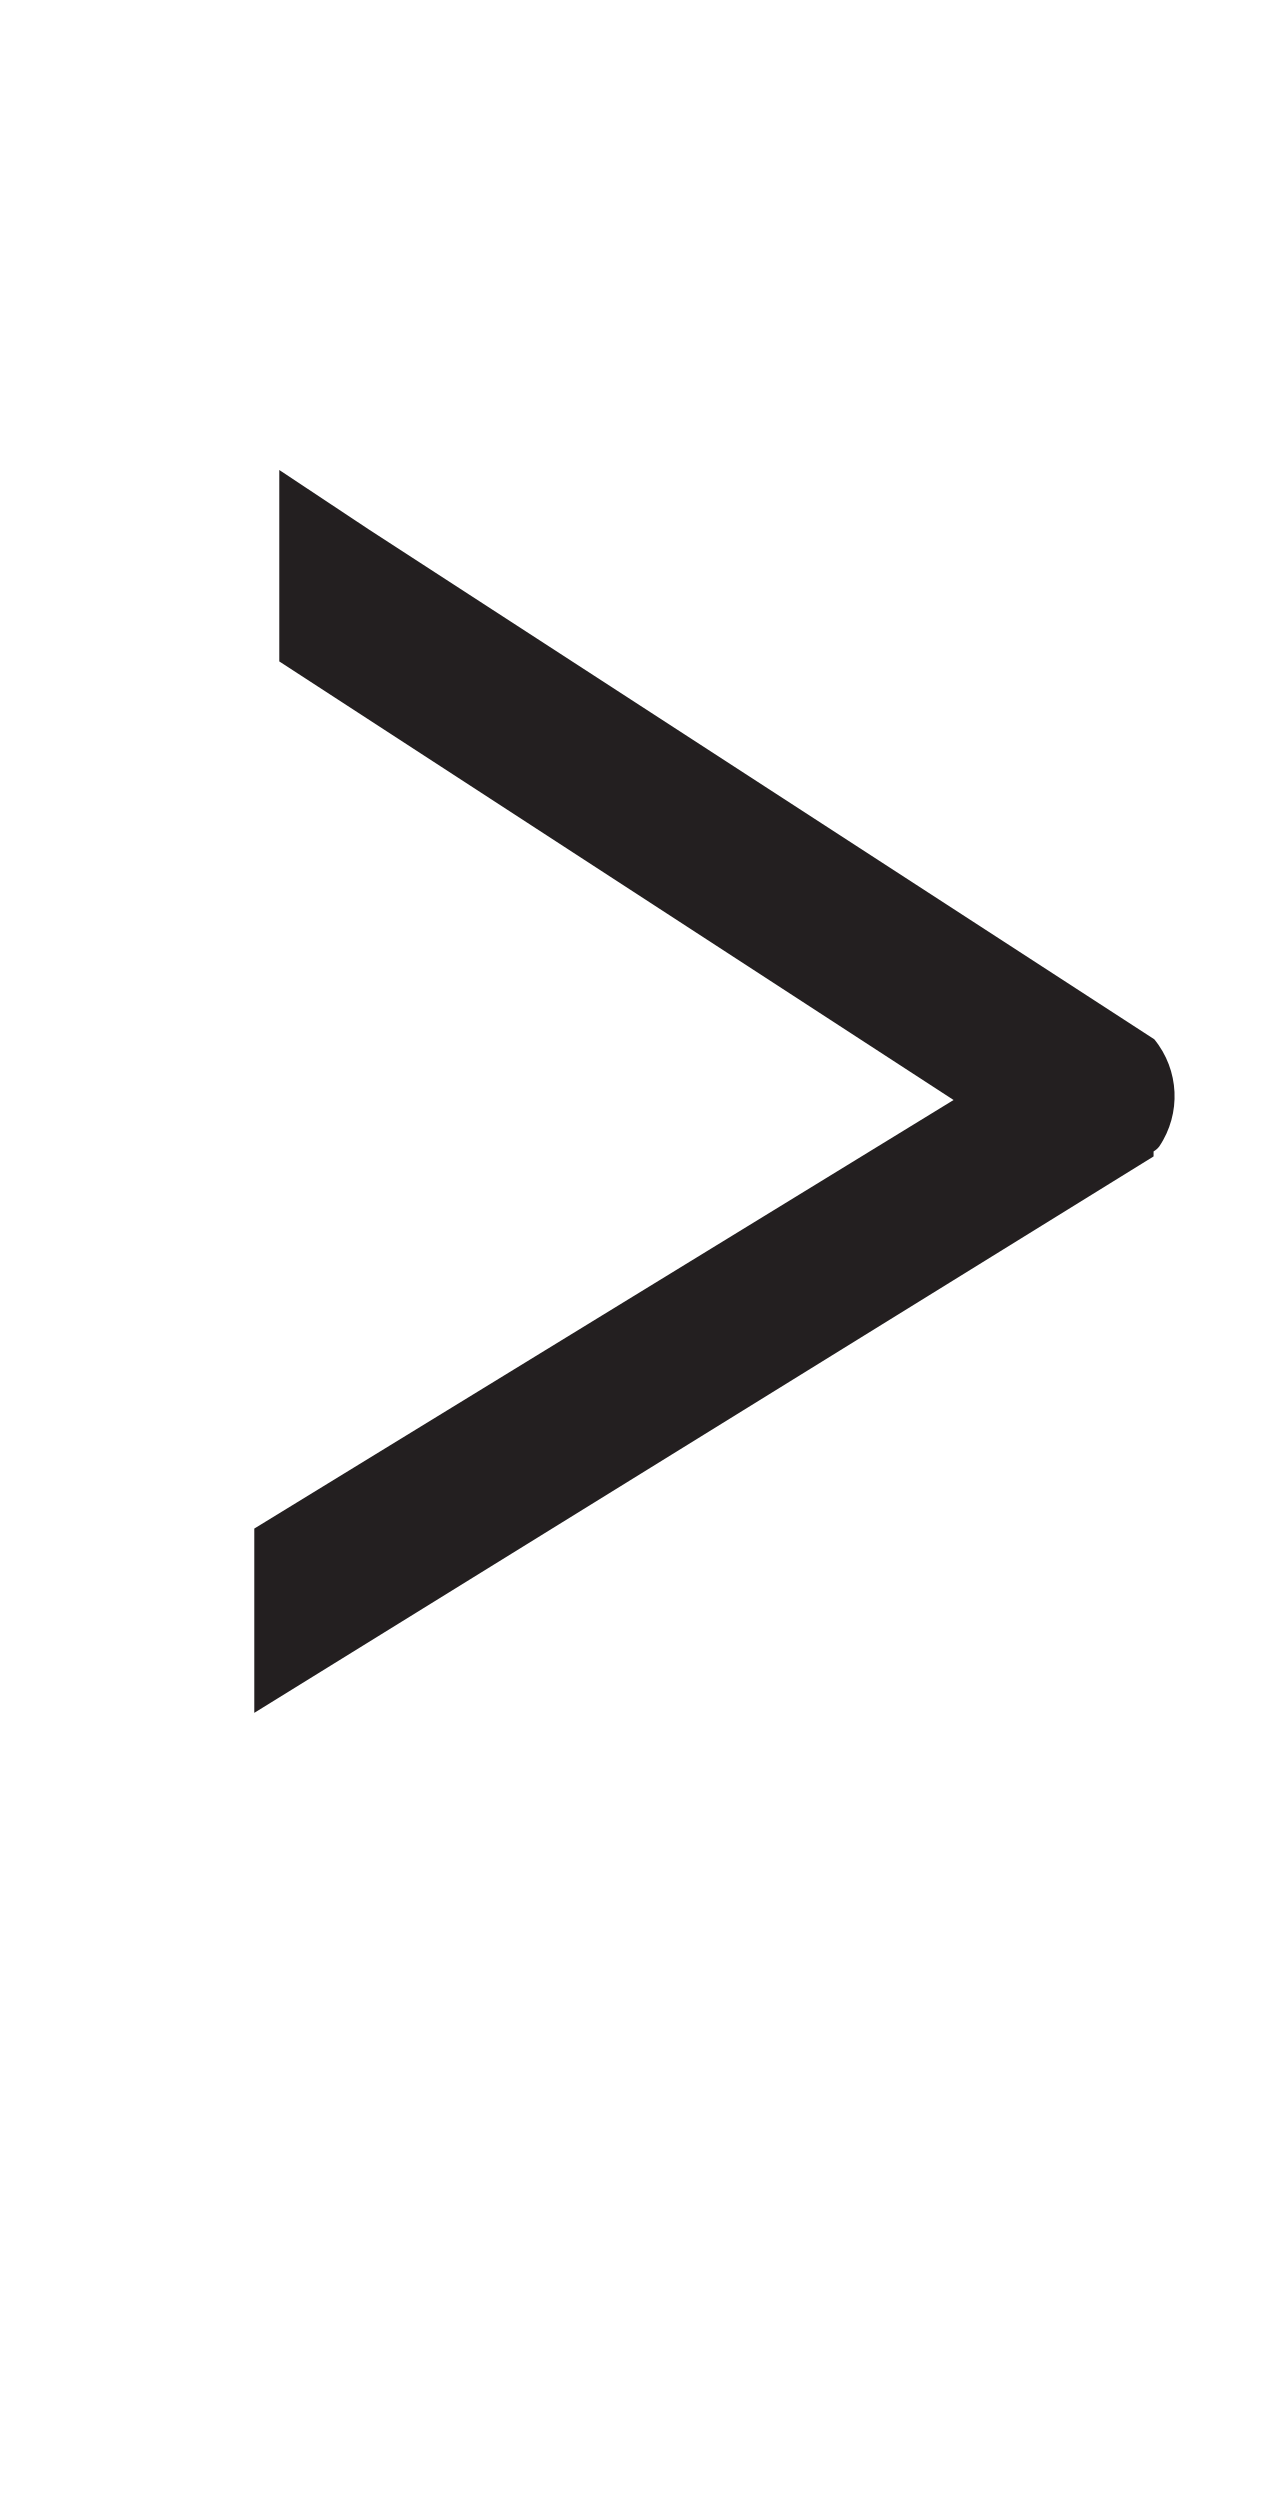
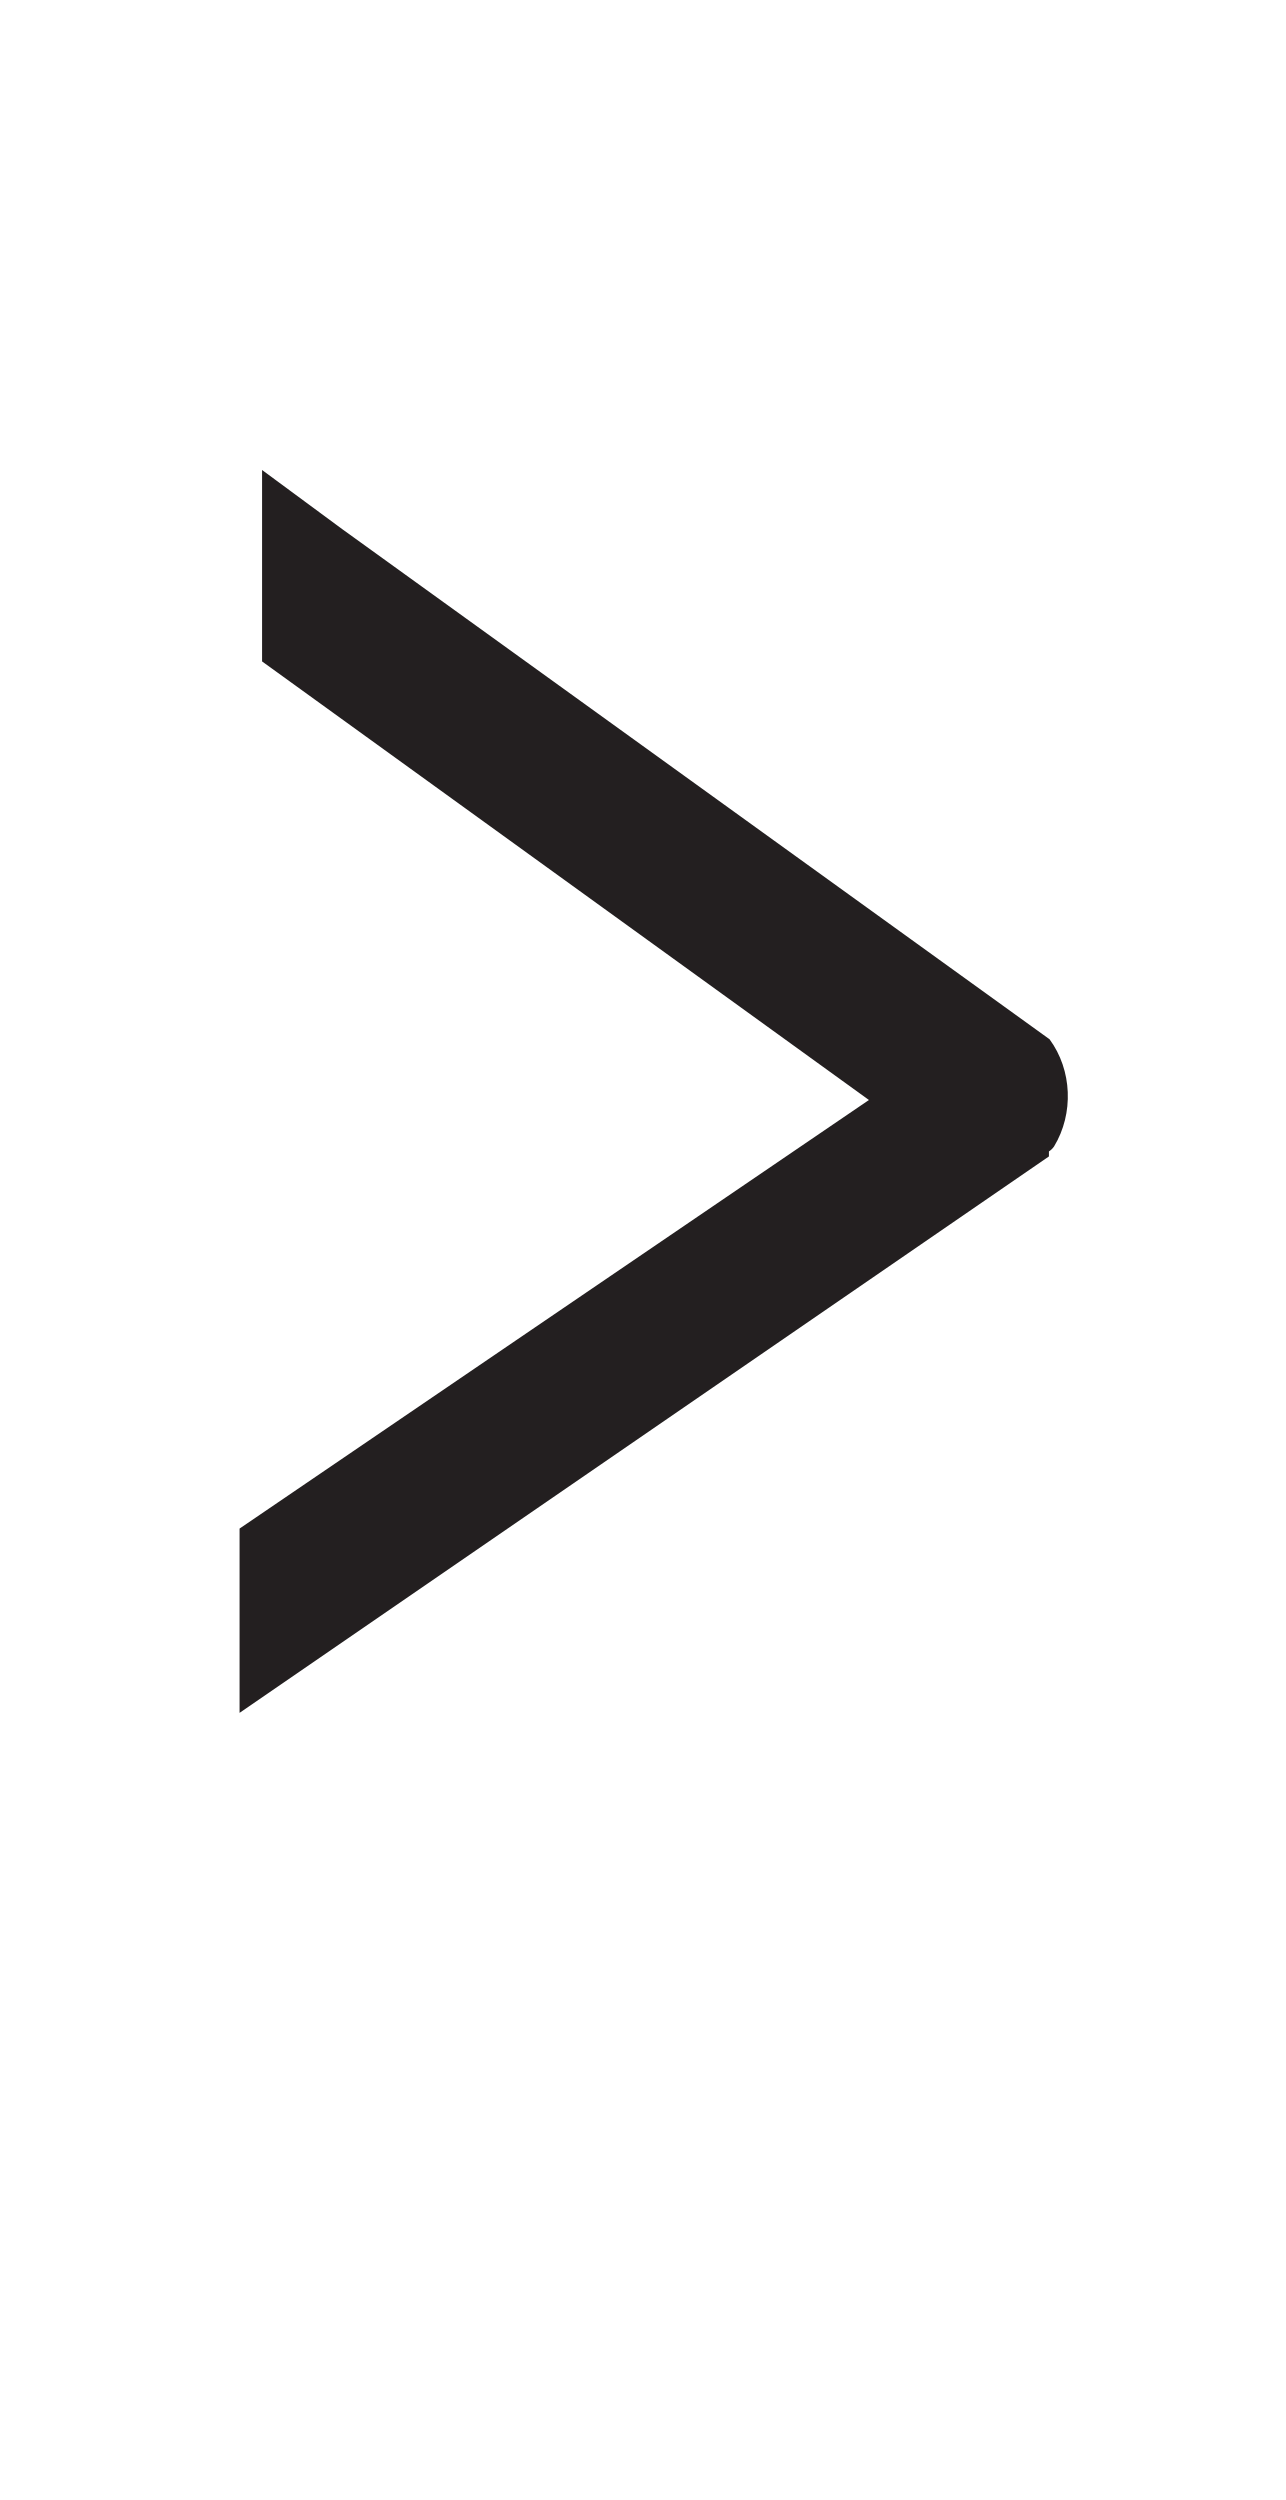
<svg xmlns="http://www.w3.org/2000/svg" viewBox="0 0 18 35">
  <defs>
    <style>.a{fill:#231f20;}</style>
  </defs>
-   <path class="a" d="M16.16,14.55l-11-7.14L3.91,6.58l0,2.68,9.44,6.14-9.79,6,0,2.58,12.59-7.79,0-.07a.27.27,0,0,0,.08-.07A1.26,1.26,0,0,0,16.16,14.55Z" />
+   <g transform="matrix(.9 0 0 1 .15 0)">
+     <path class="a" d="M16.16,14.55l-11-7.14L3.91,6.58l0,2.68,9.44,6.14-9.79,6,0,2.58,12.59-7.79,0-.07a.27.27,0,0,0,.08-.07A1.26,1.26,0,0,0,16.16,14.55Z" />
+   </g>
</svg>
